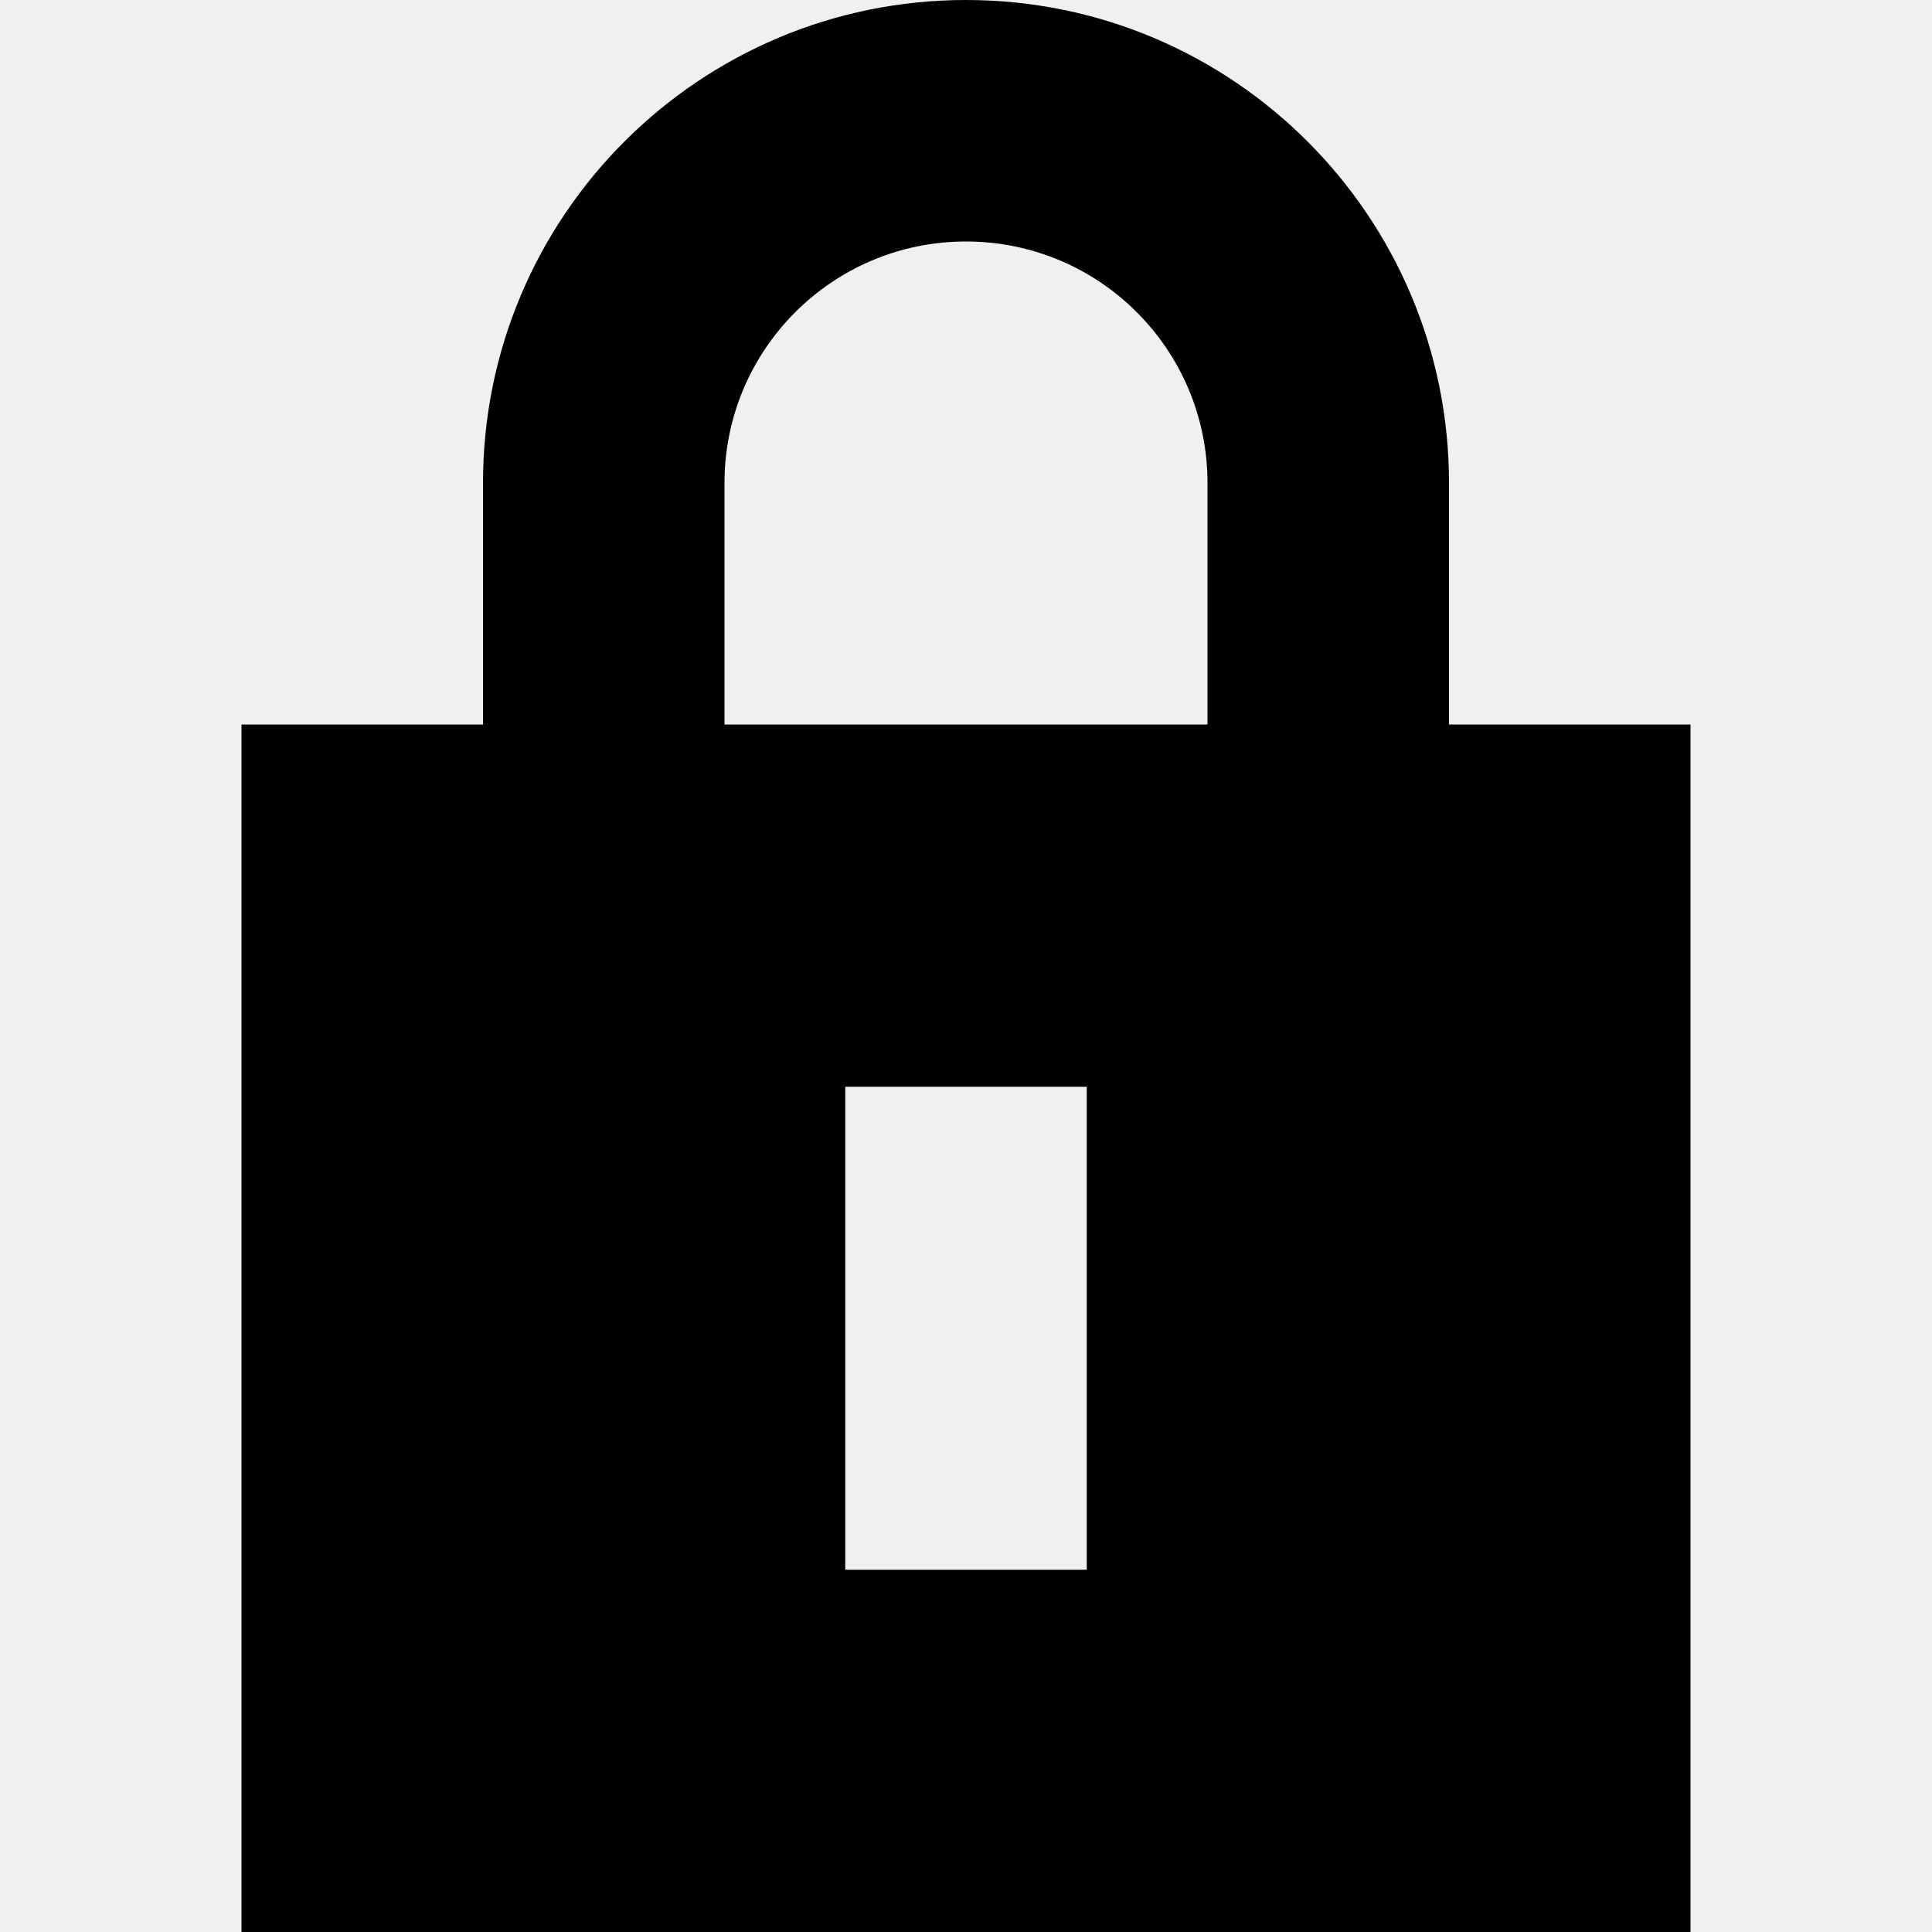
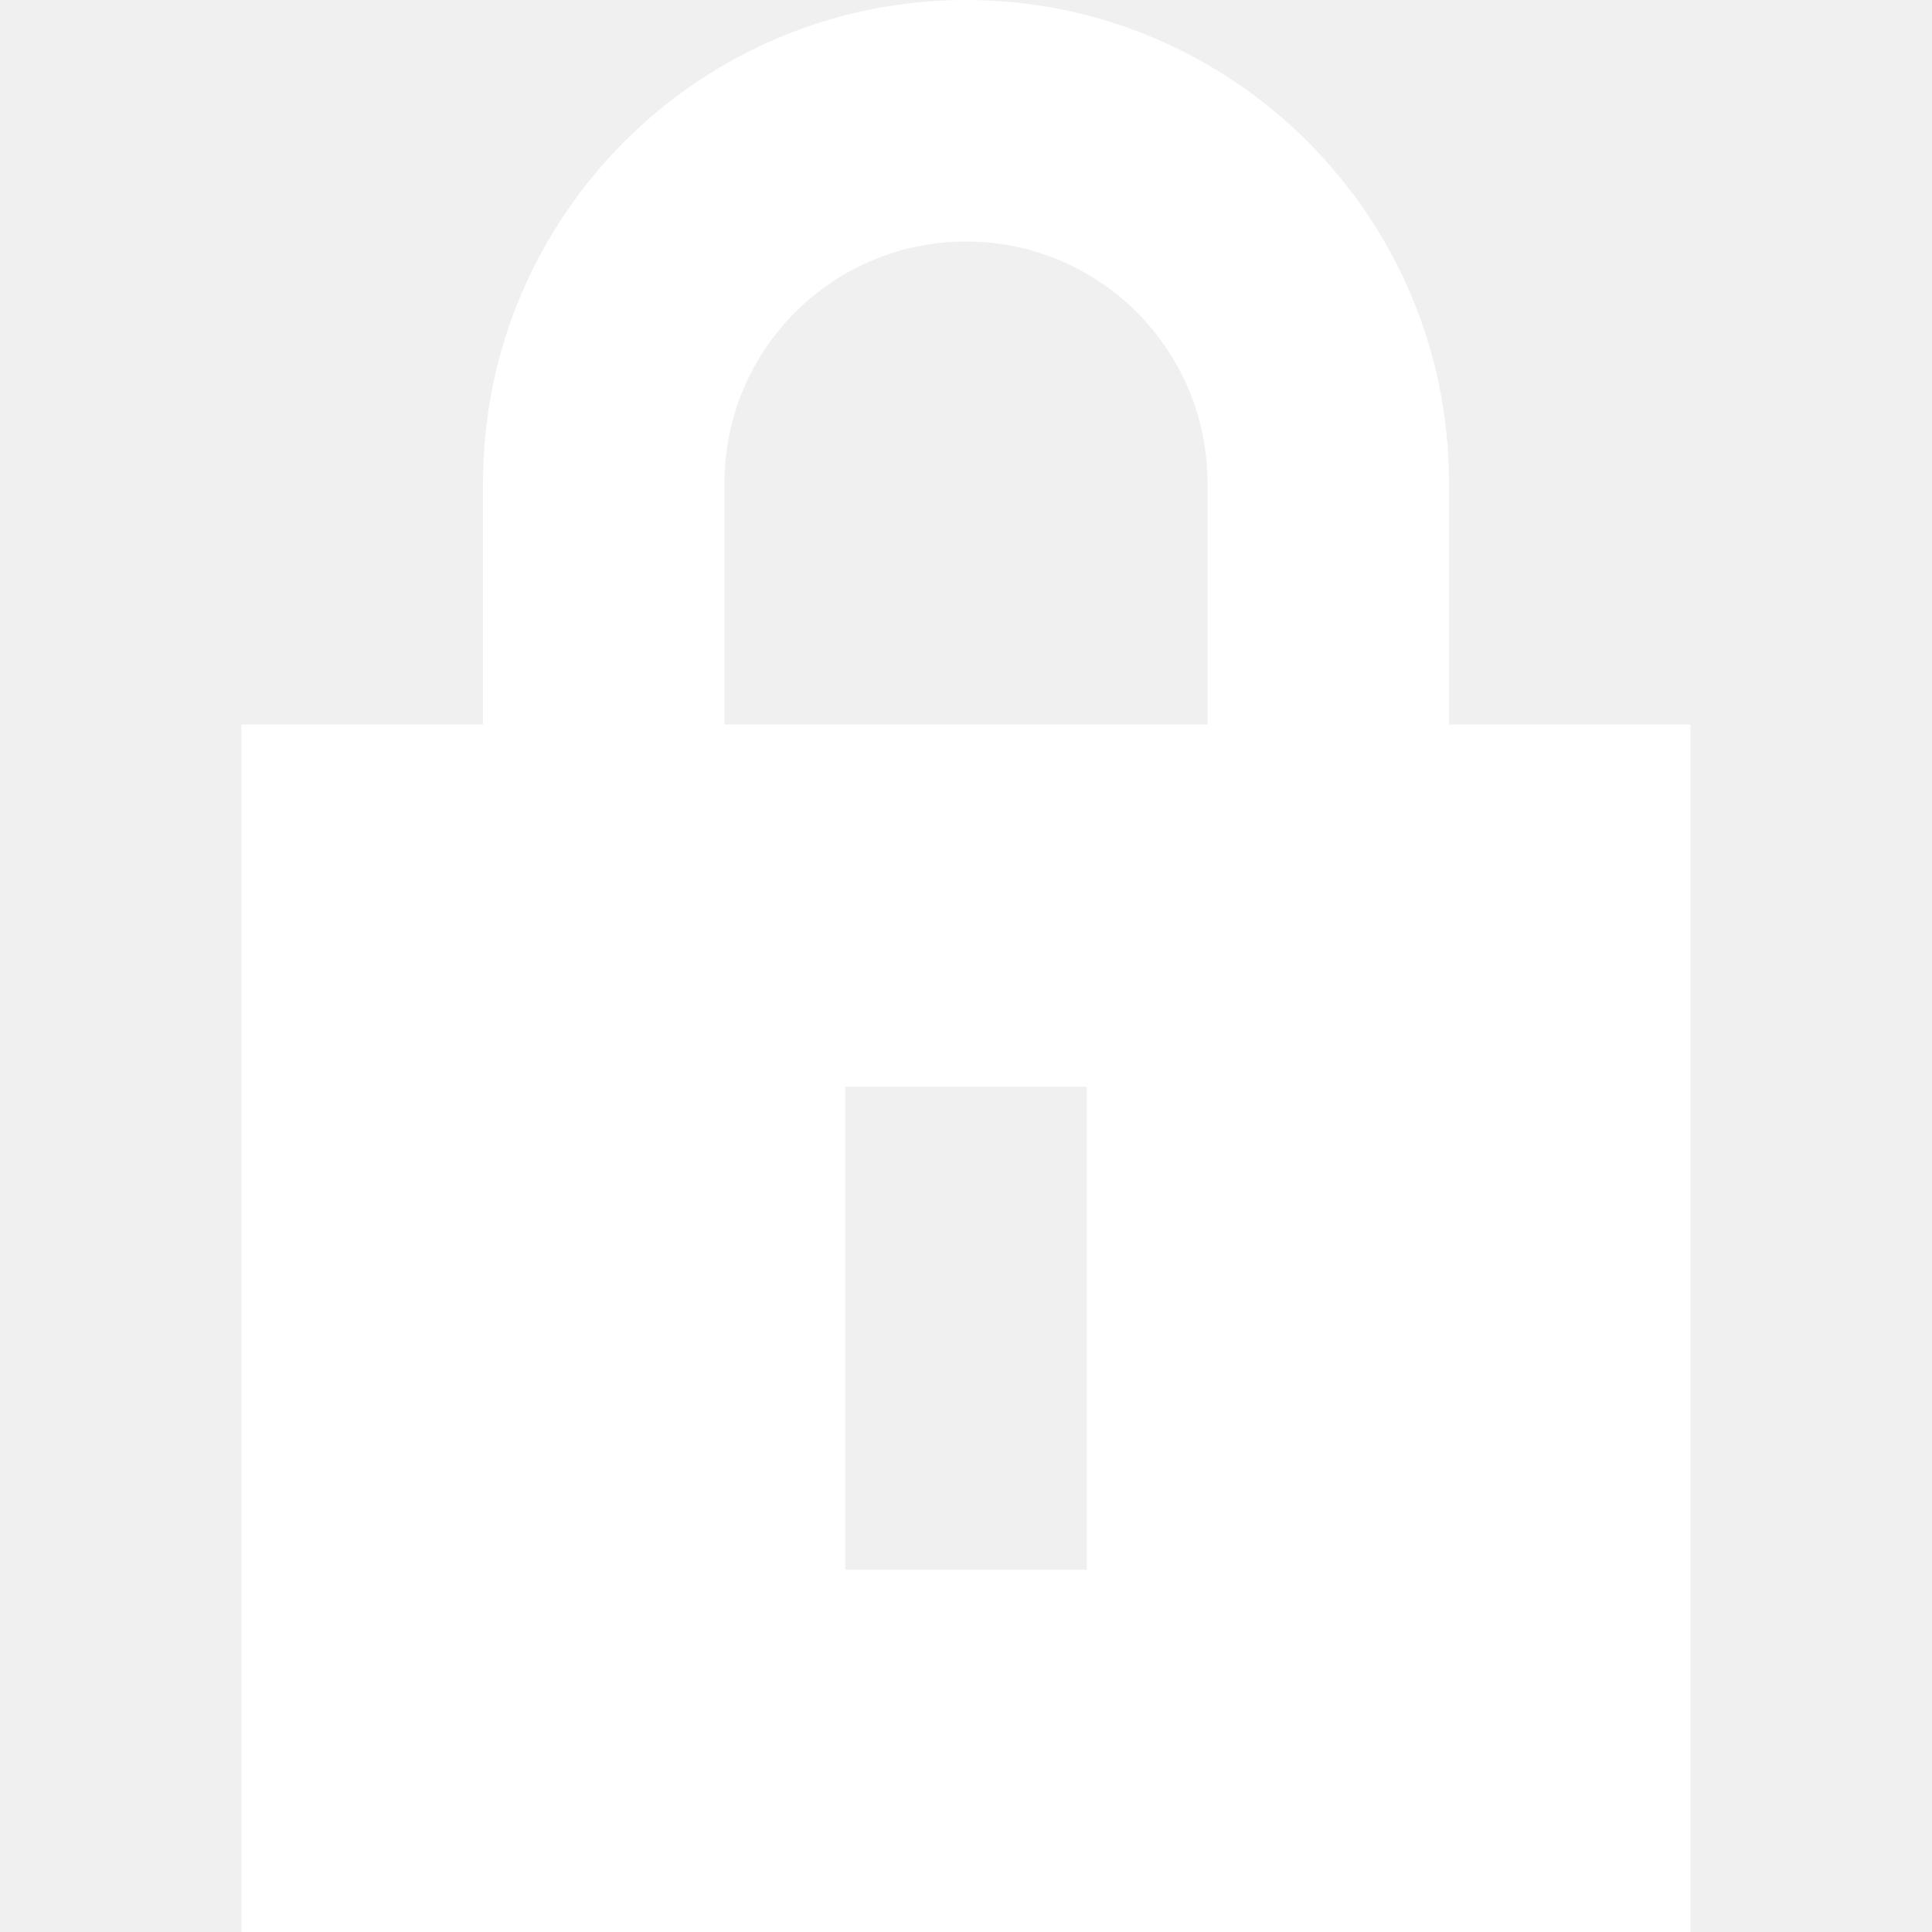
<svg xmlns="http://www.w3.org/2000/svg" width="800px" height="800px" viewBox="0 0 16 16" fill="none">
-   <path fill-rule="evenodd" clip-rule="evenodd" d="M4 6V4C4 1.791 5.791 0 8 0C10.209 0 12 1.791 12 4V6H14V16H2V6H4ZM6 4C6 2.895 6.895 2 8 2C9.105 2 10 2.895 10 4V6H6V4ZM7 13V9H9V13H7Z" fill="#000000" />
+   <path fill-rule="evenodd" clip-rule="evenodd" d="M4 6V4C4 1.791 5.791 0 8 0C10.209 0 12 1.791 12 4V6H14V16H2V6H4ZM6 4C6 2.895 6.895 2 8 2C9.105 2 10 2.895 10 4V6H6V4ZM7 13V9H9V13H7Z" fill="white" />
</svg>
